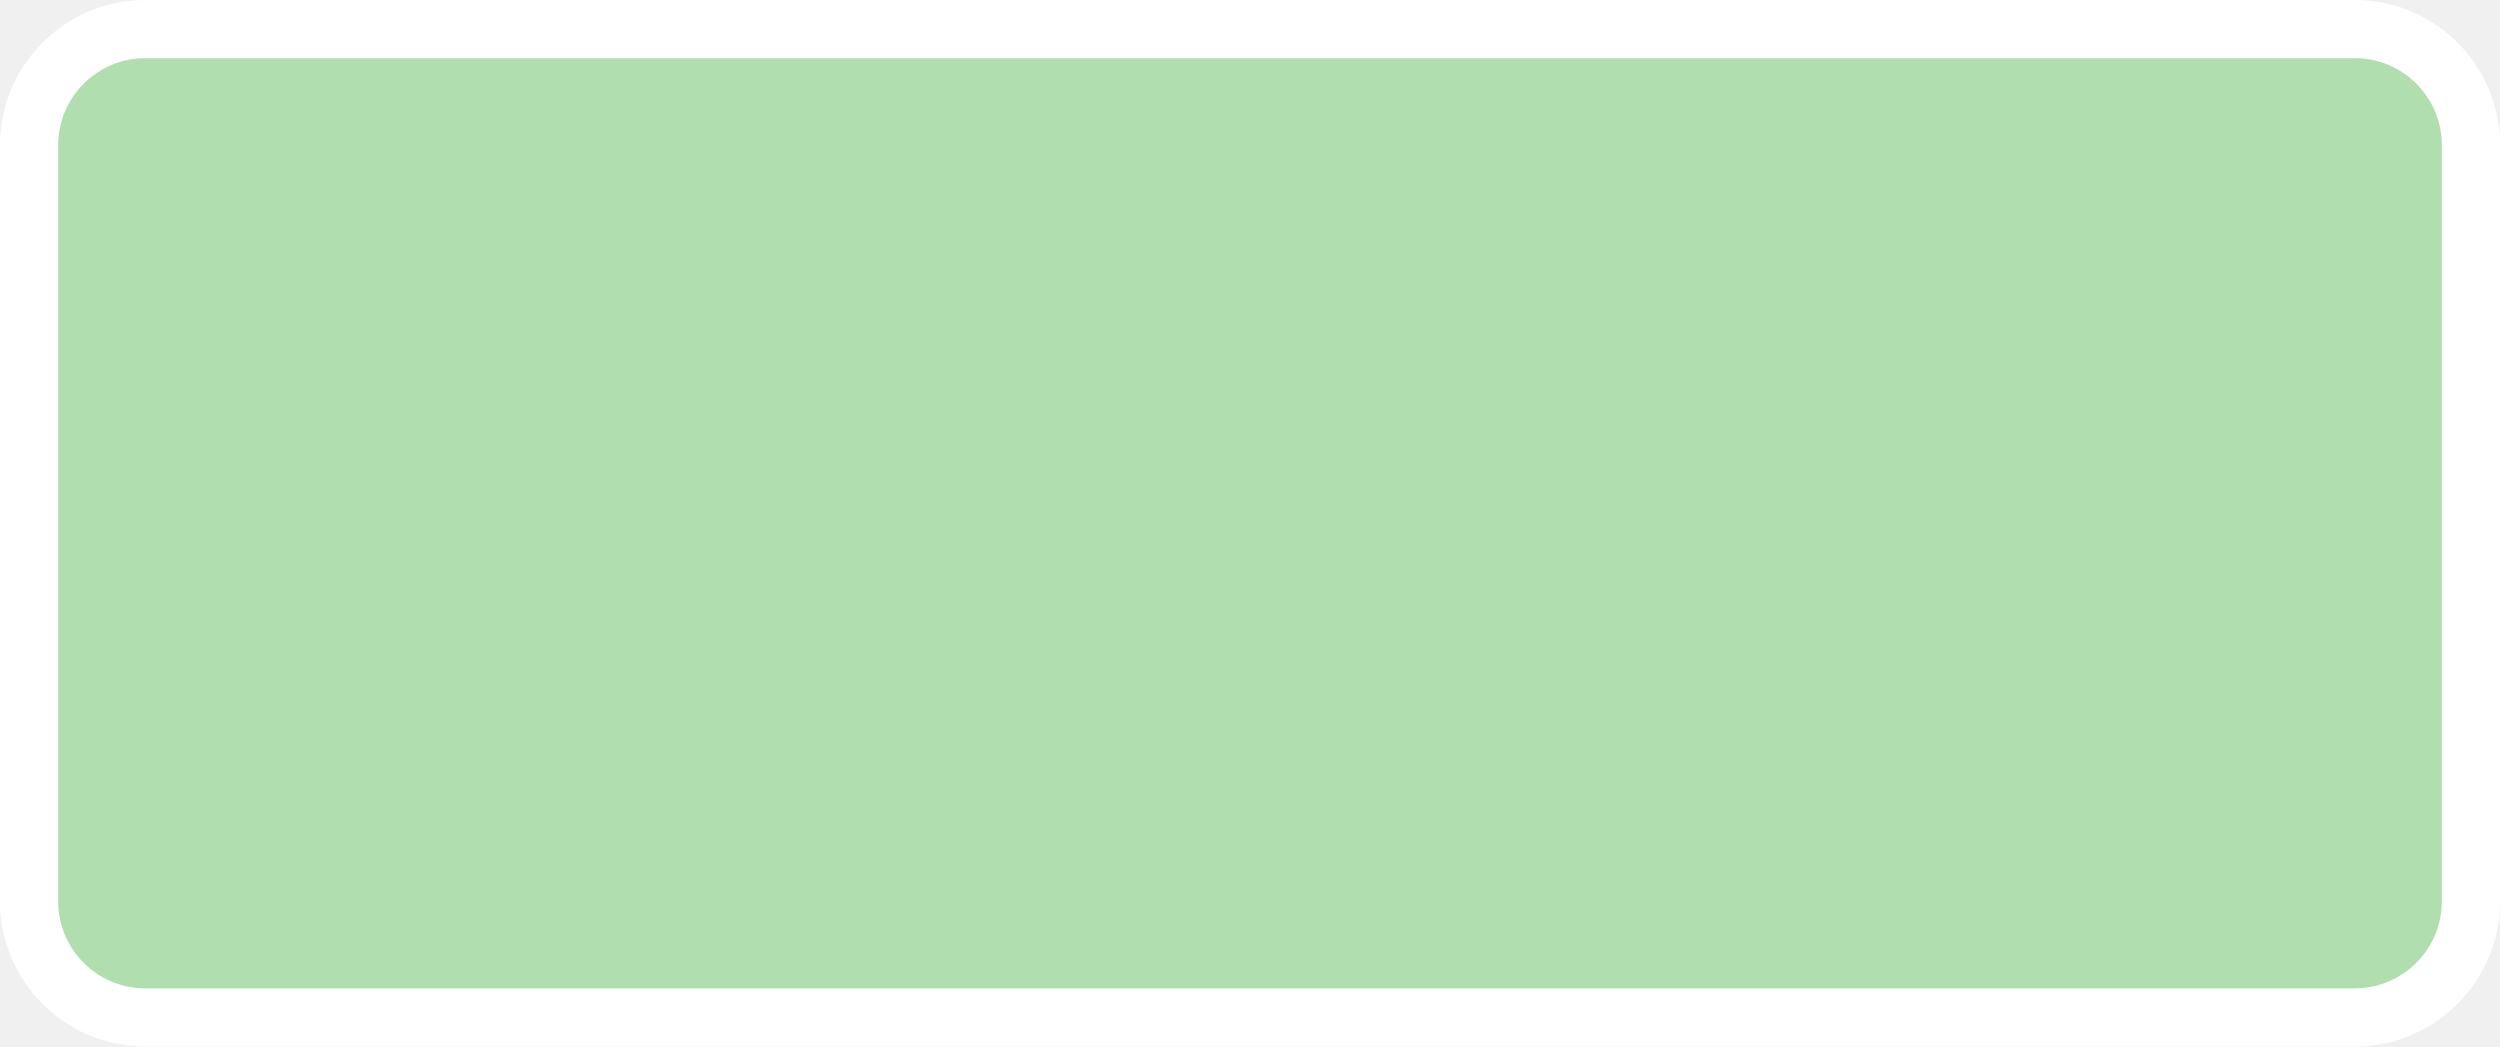
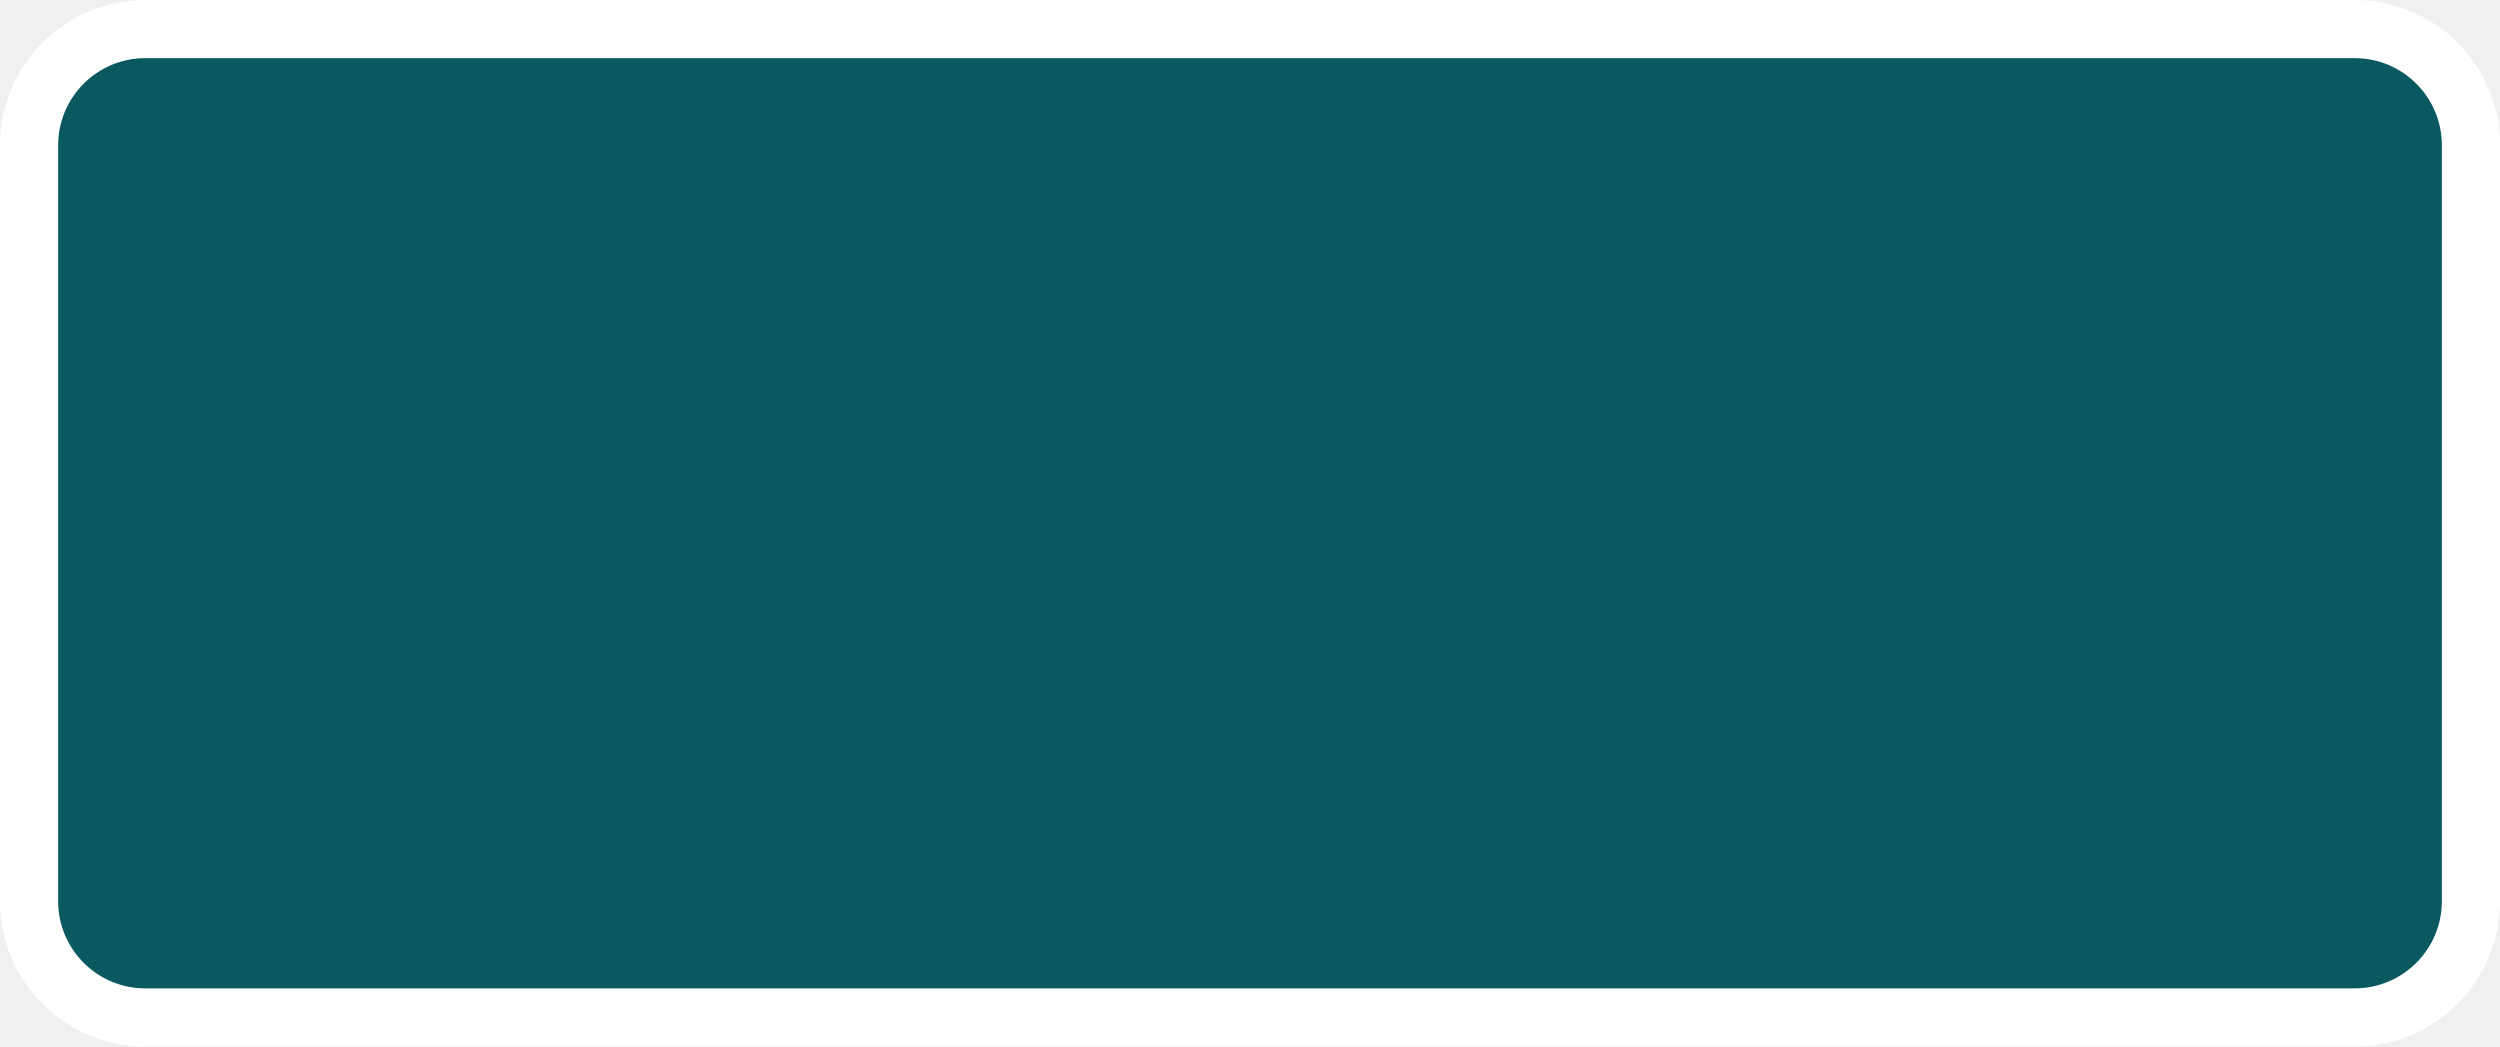
<svg xmlns="http://www.w3.org/2000/svg" width="43" height="18" viewBox="0 0 43 18">
-   <rect x="0.5" y="0.5" width="42" height="17" rx="2" ry="2" fill="#B1DEAF" stroke="#FFFFFF" stroke-width="1" />
+   <rect x="0.5" y="0.5" width="42" height="17" rx="2" ry="2" fill="#0A5961" stroke="#FFFFFF" stroke-width="1" />
</svg>
